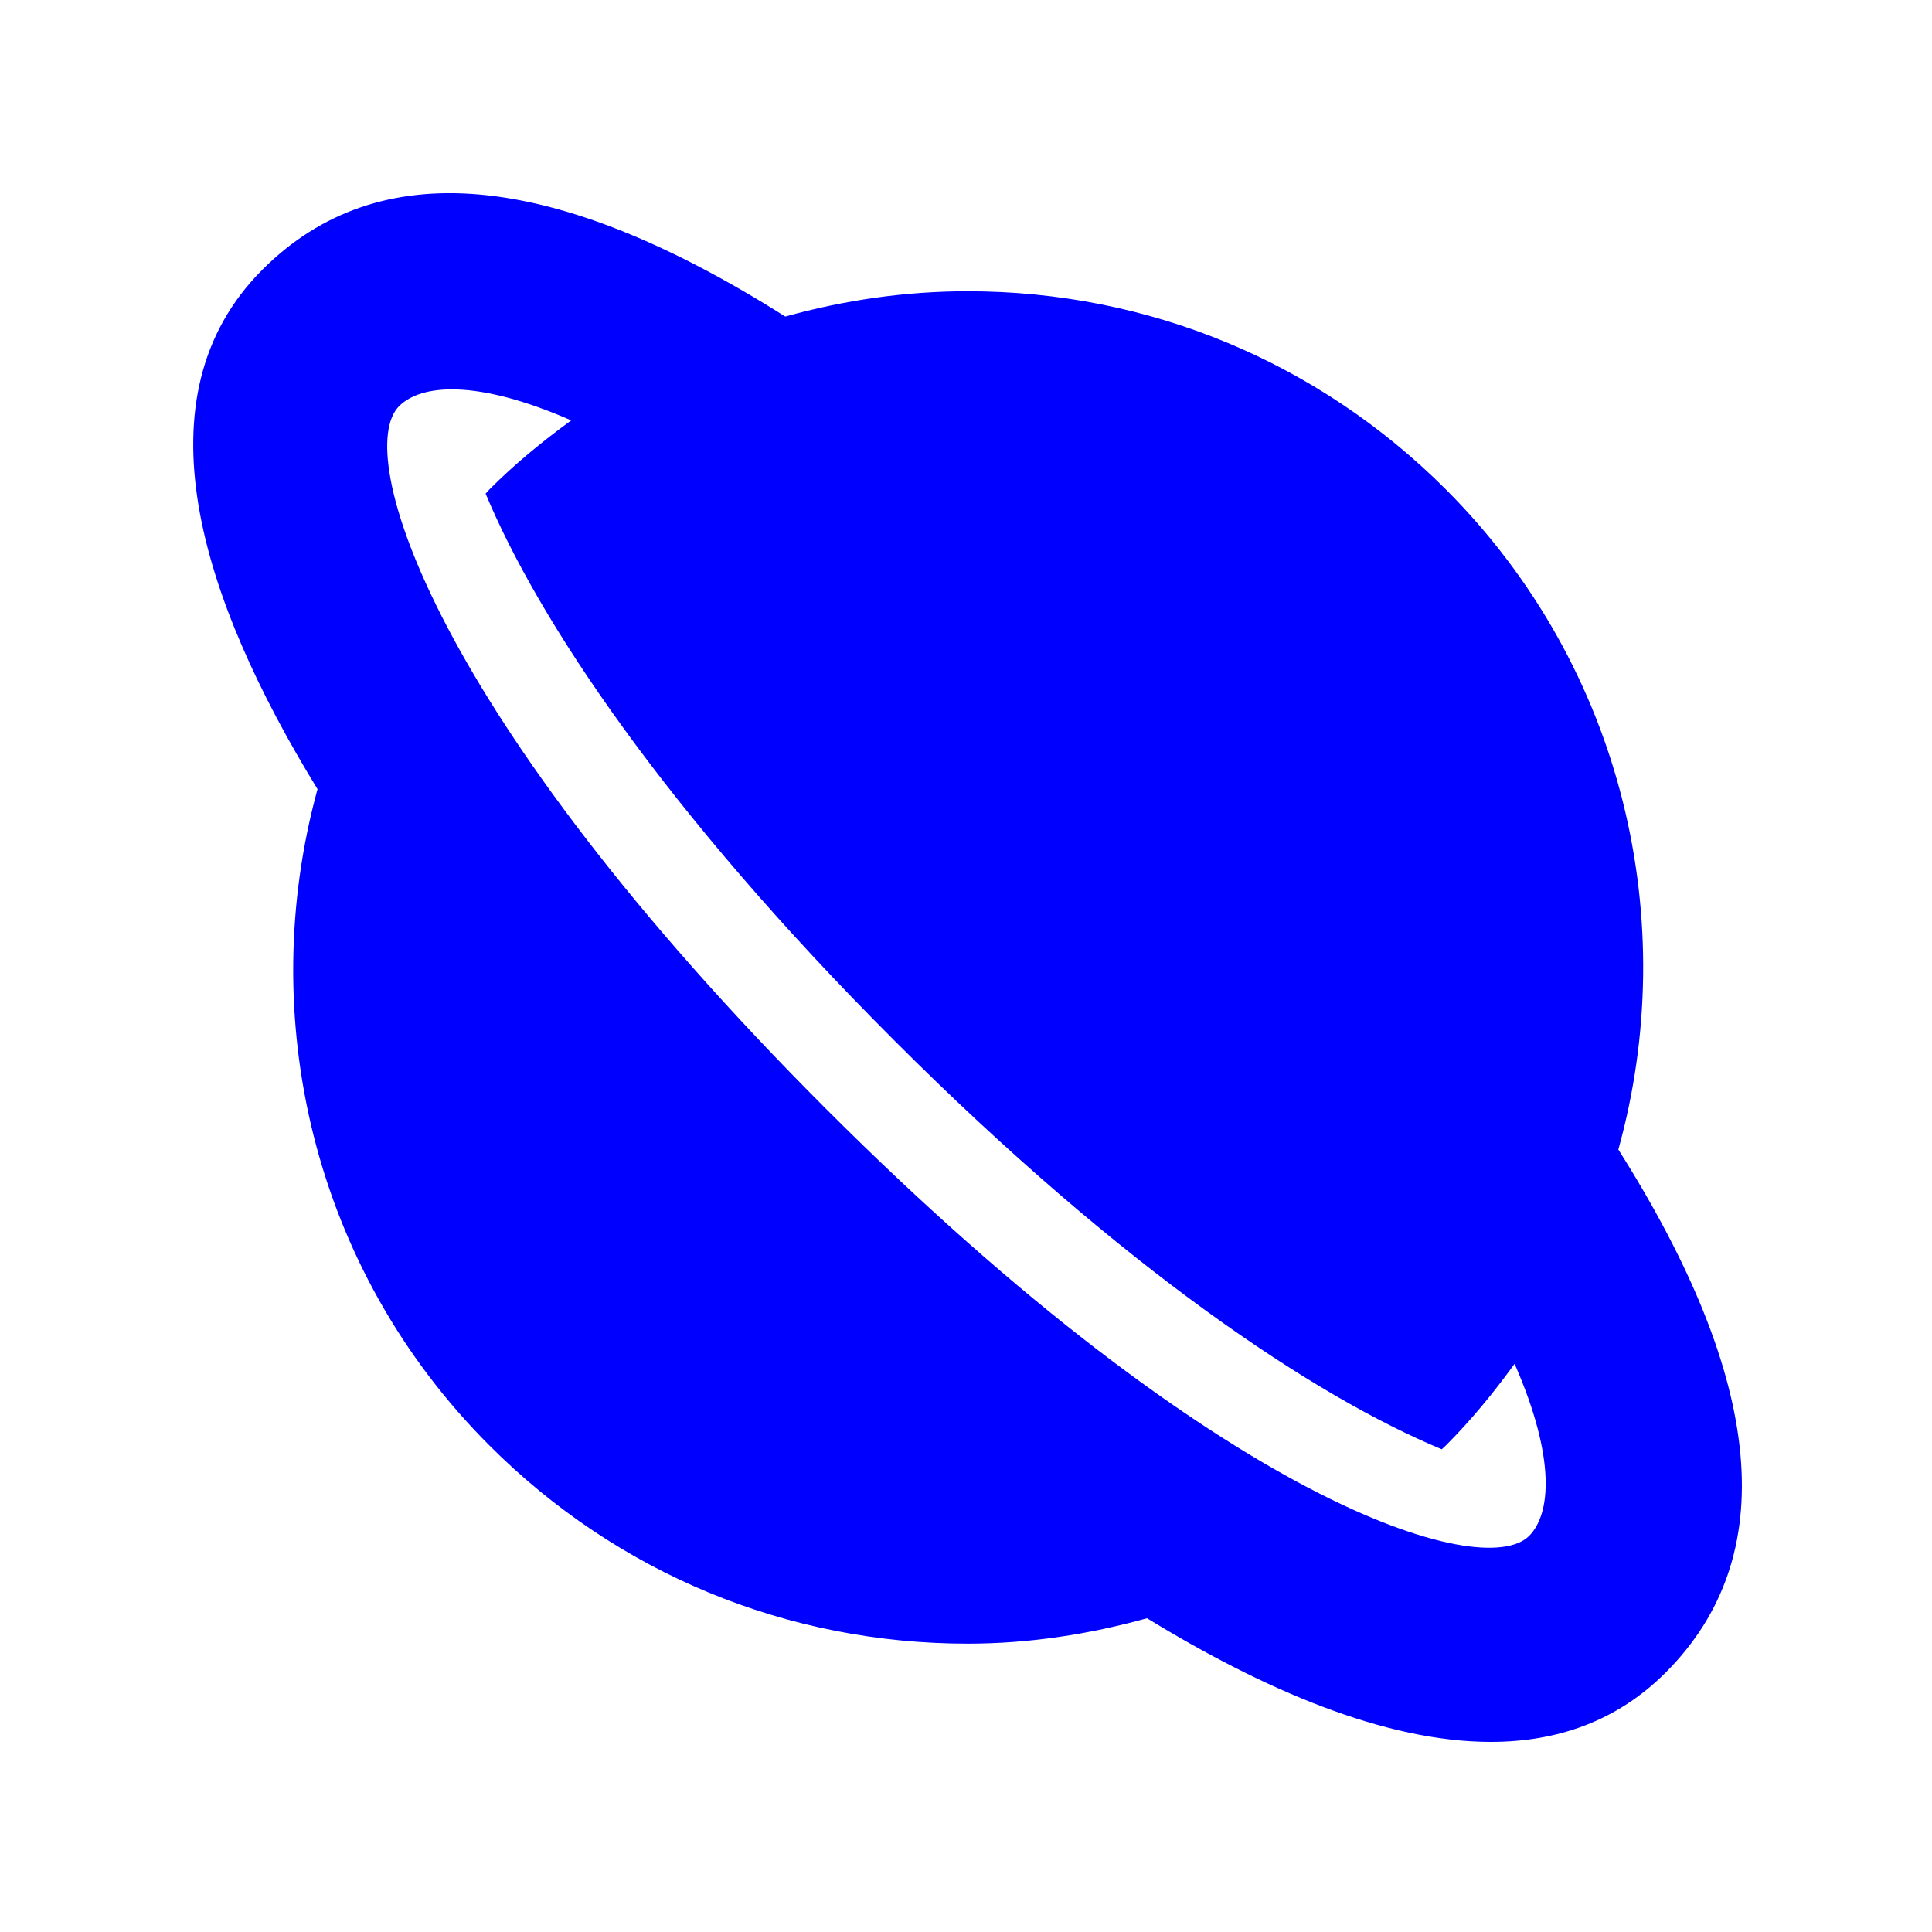
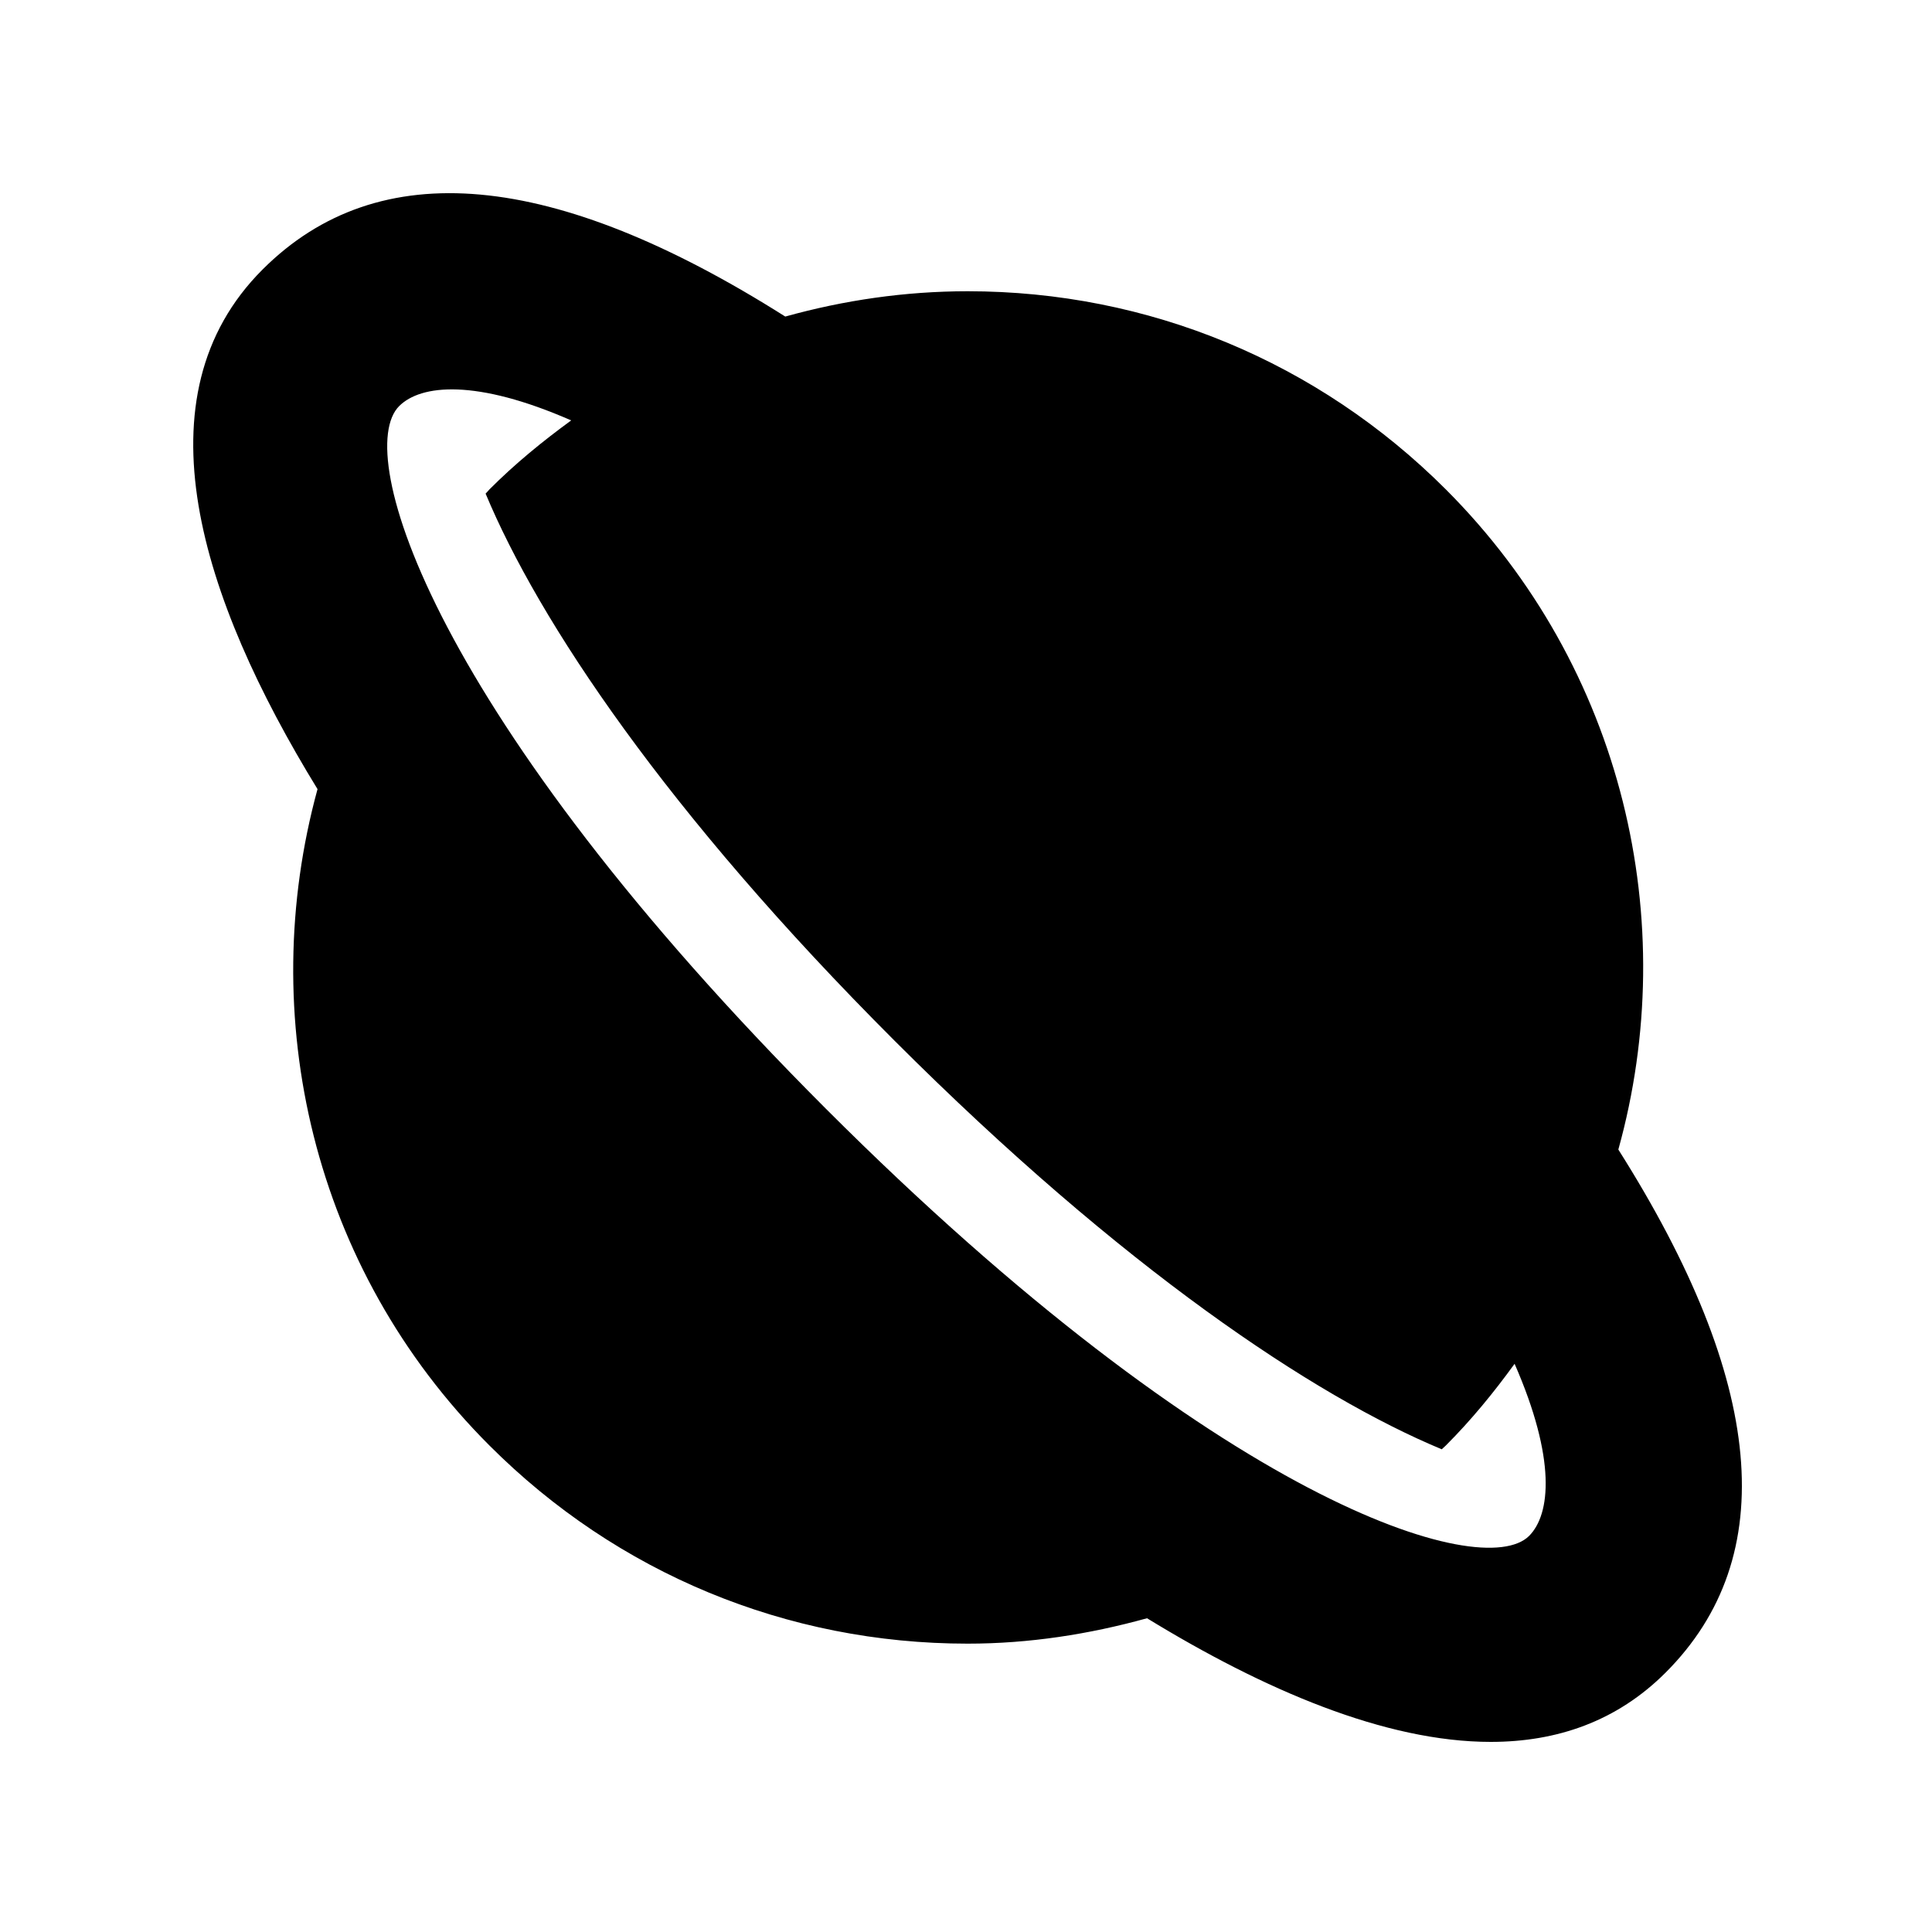
<svg xmlns="http://www.w3.org/2000/svg" viewBox="0 0 20 20">
-   <path fill="blue" d="M15.829,15.9 C15.347,16.379 12.633,15.56 8.552,11.48 C4.471,7.397 3.649,4.686 4.132,4.204 C4.357,3.979 4.929,3.921 5.913,4.352 C5.617,4.568 5.331,4.801 5.067,5.066 C5.054,5.08 5.042,5.095 5.027,5.11 C5.576,6.427 6.895,8.409 9.26,10.773 C11.621,13.134 13.605,14.454 14.925,15.003 C14.938,14.99 14.953,14.978 14.967,14.964 C15.232,14.699 15.465,14.413 15.679,14.118 C16.11,15.103 16.053,15.675 15.829,15.9 M16.753,11.9 C17.407,9.546 16.814,6.914 14.967,5.066 C13.644,3.744 11.887,3.015 10.017,3.015 C9.369,3.015 8.736,3.108 8.129,3.277 C5.731,1.76 3.918,1.59 2.718,2.79 C1.404,4.103 2.074,6.192 3.287,8.169 C2.645,10.513 3.228,13.126 5.067,14.964 C6.389,16.287 8.146,17.015 10.017,17.015 C10.654,17.015 11.275,16.918 11.874,16.752 C13.086,17.494 14.341,18.032 15.432,18.032 C16.116,18.032 16.737,17.82 17.243,17.314 C18.442,16.114 18.271,14.299 16.753,11.9" />
+   <path d="M15.829,15.9 C15.347,16.379 12.633,15.56 8.552,11.48 C4.471,7.397 3.649,4.686 4.132,4.204 C4.357,3.979 4.929,3.921 5.913,4.352 C5.617,4.568 5.331,4.801 5.067,5.066 C5.054,5.08 5.042,5.095 5.027,5.11 C5.576,6.427 6.895,8.409 9.26,10.773 C11.621,13.134 13.605,14.454 14.925,15.003 C14.938,14.99 14.953,14.978 14.967,14.964 C15.232,14.699 15.465,14.413 15.679,14.118 C16.11,15.103 16.053,15.675 15.829,15.9 M16.753,11.9 C17.407,9.546 16.814,6.914 14.967,5.066 C13.644,3.744 11.887,3.015 10.017,3.015 C9.369,3.015 8.736,3.108 8.129,3.277 C5.731,1.76 3.918,1.59 2.718,2.79 C1.404,4.103 2.074,6.192 3.287,8.169 C2.645,10.513 3.228,13.126 5.067,14.964 C6.389,16.287 8.146,17.015 10.017,17.015 C10.654,17.015 11.275,16.918 11.874,16.752 C13.086,17.494 14.341,18.032 15.432,18.032 C16.116,18.032 16.737,17.82 17.243,17.314 C18.442,16.114 18.271,14.299 16.753,11.9" />
</svg>
